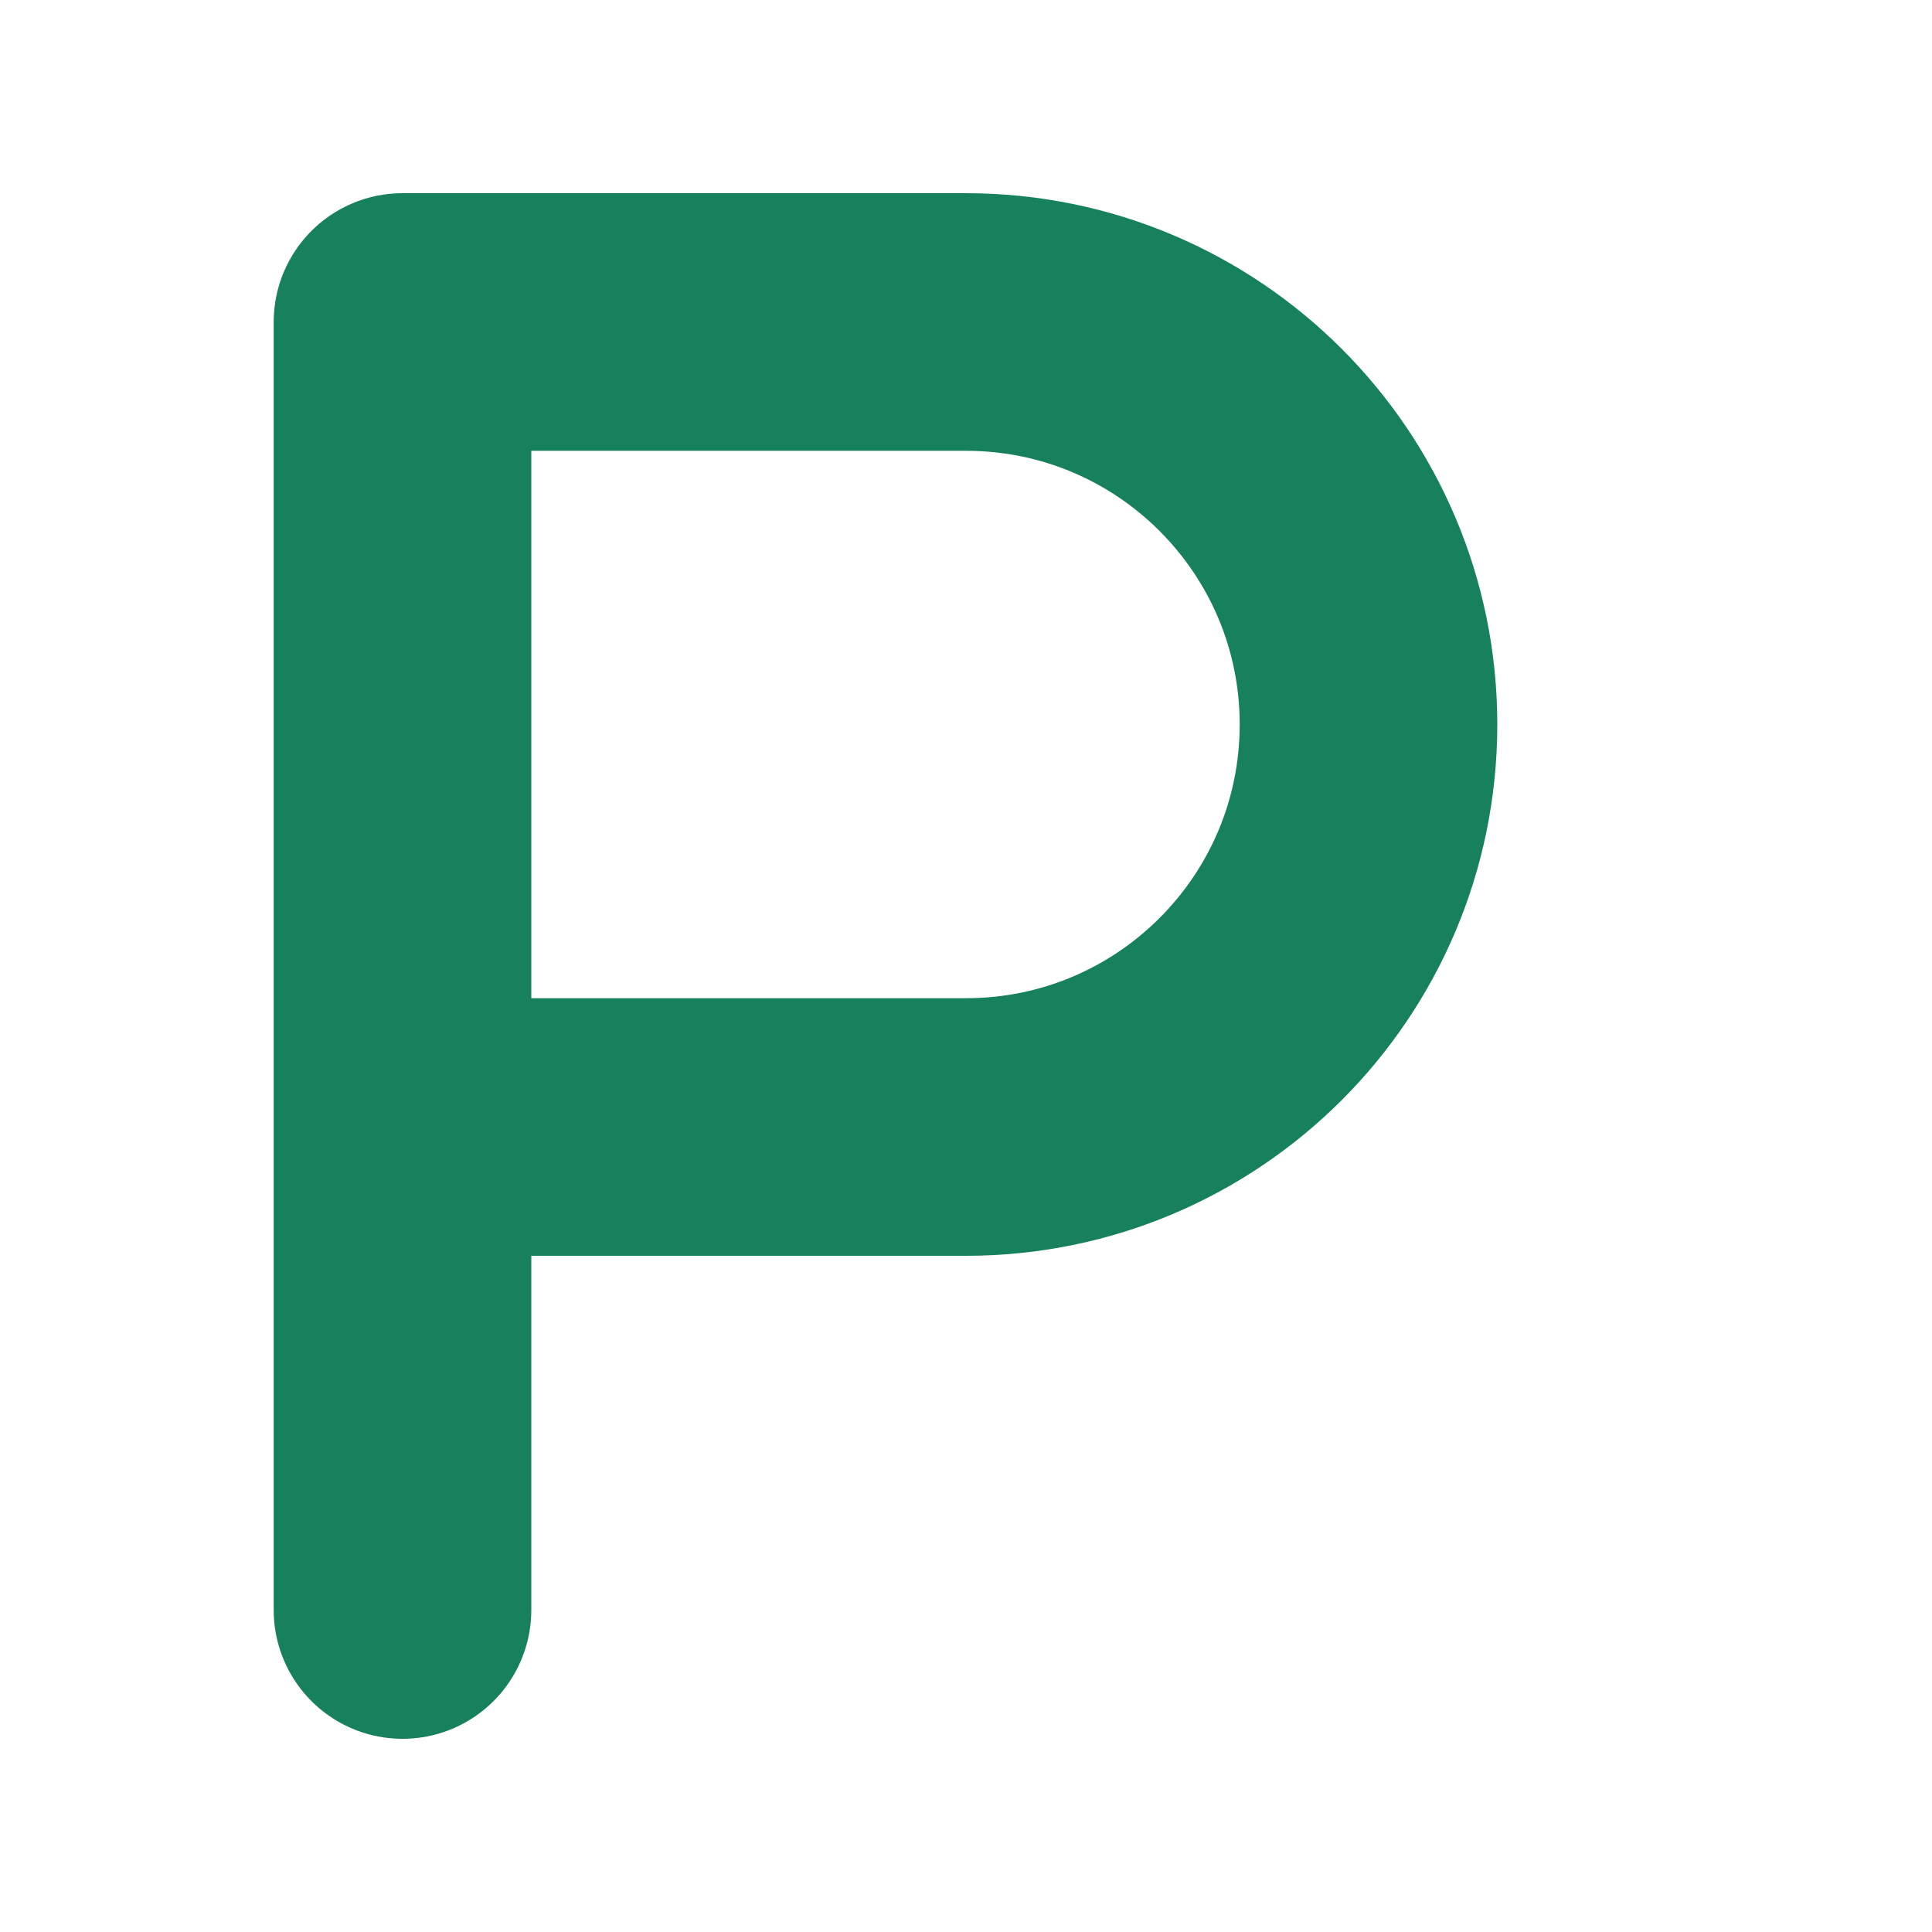
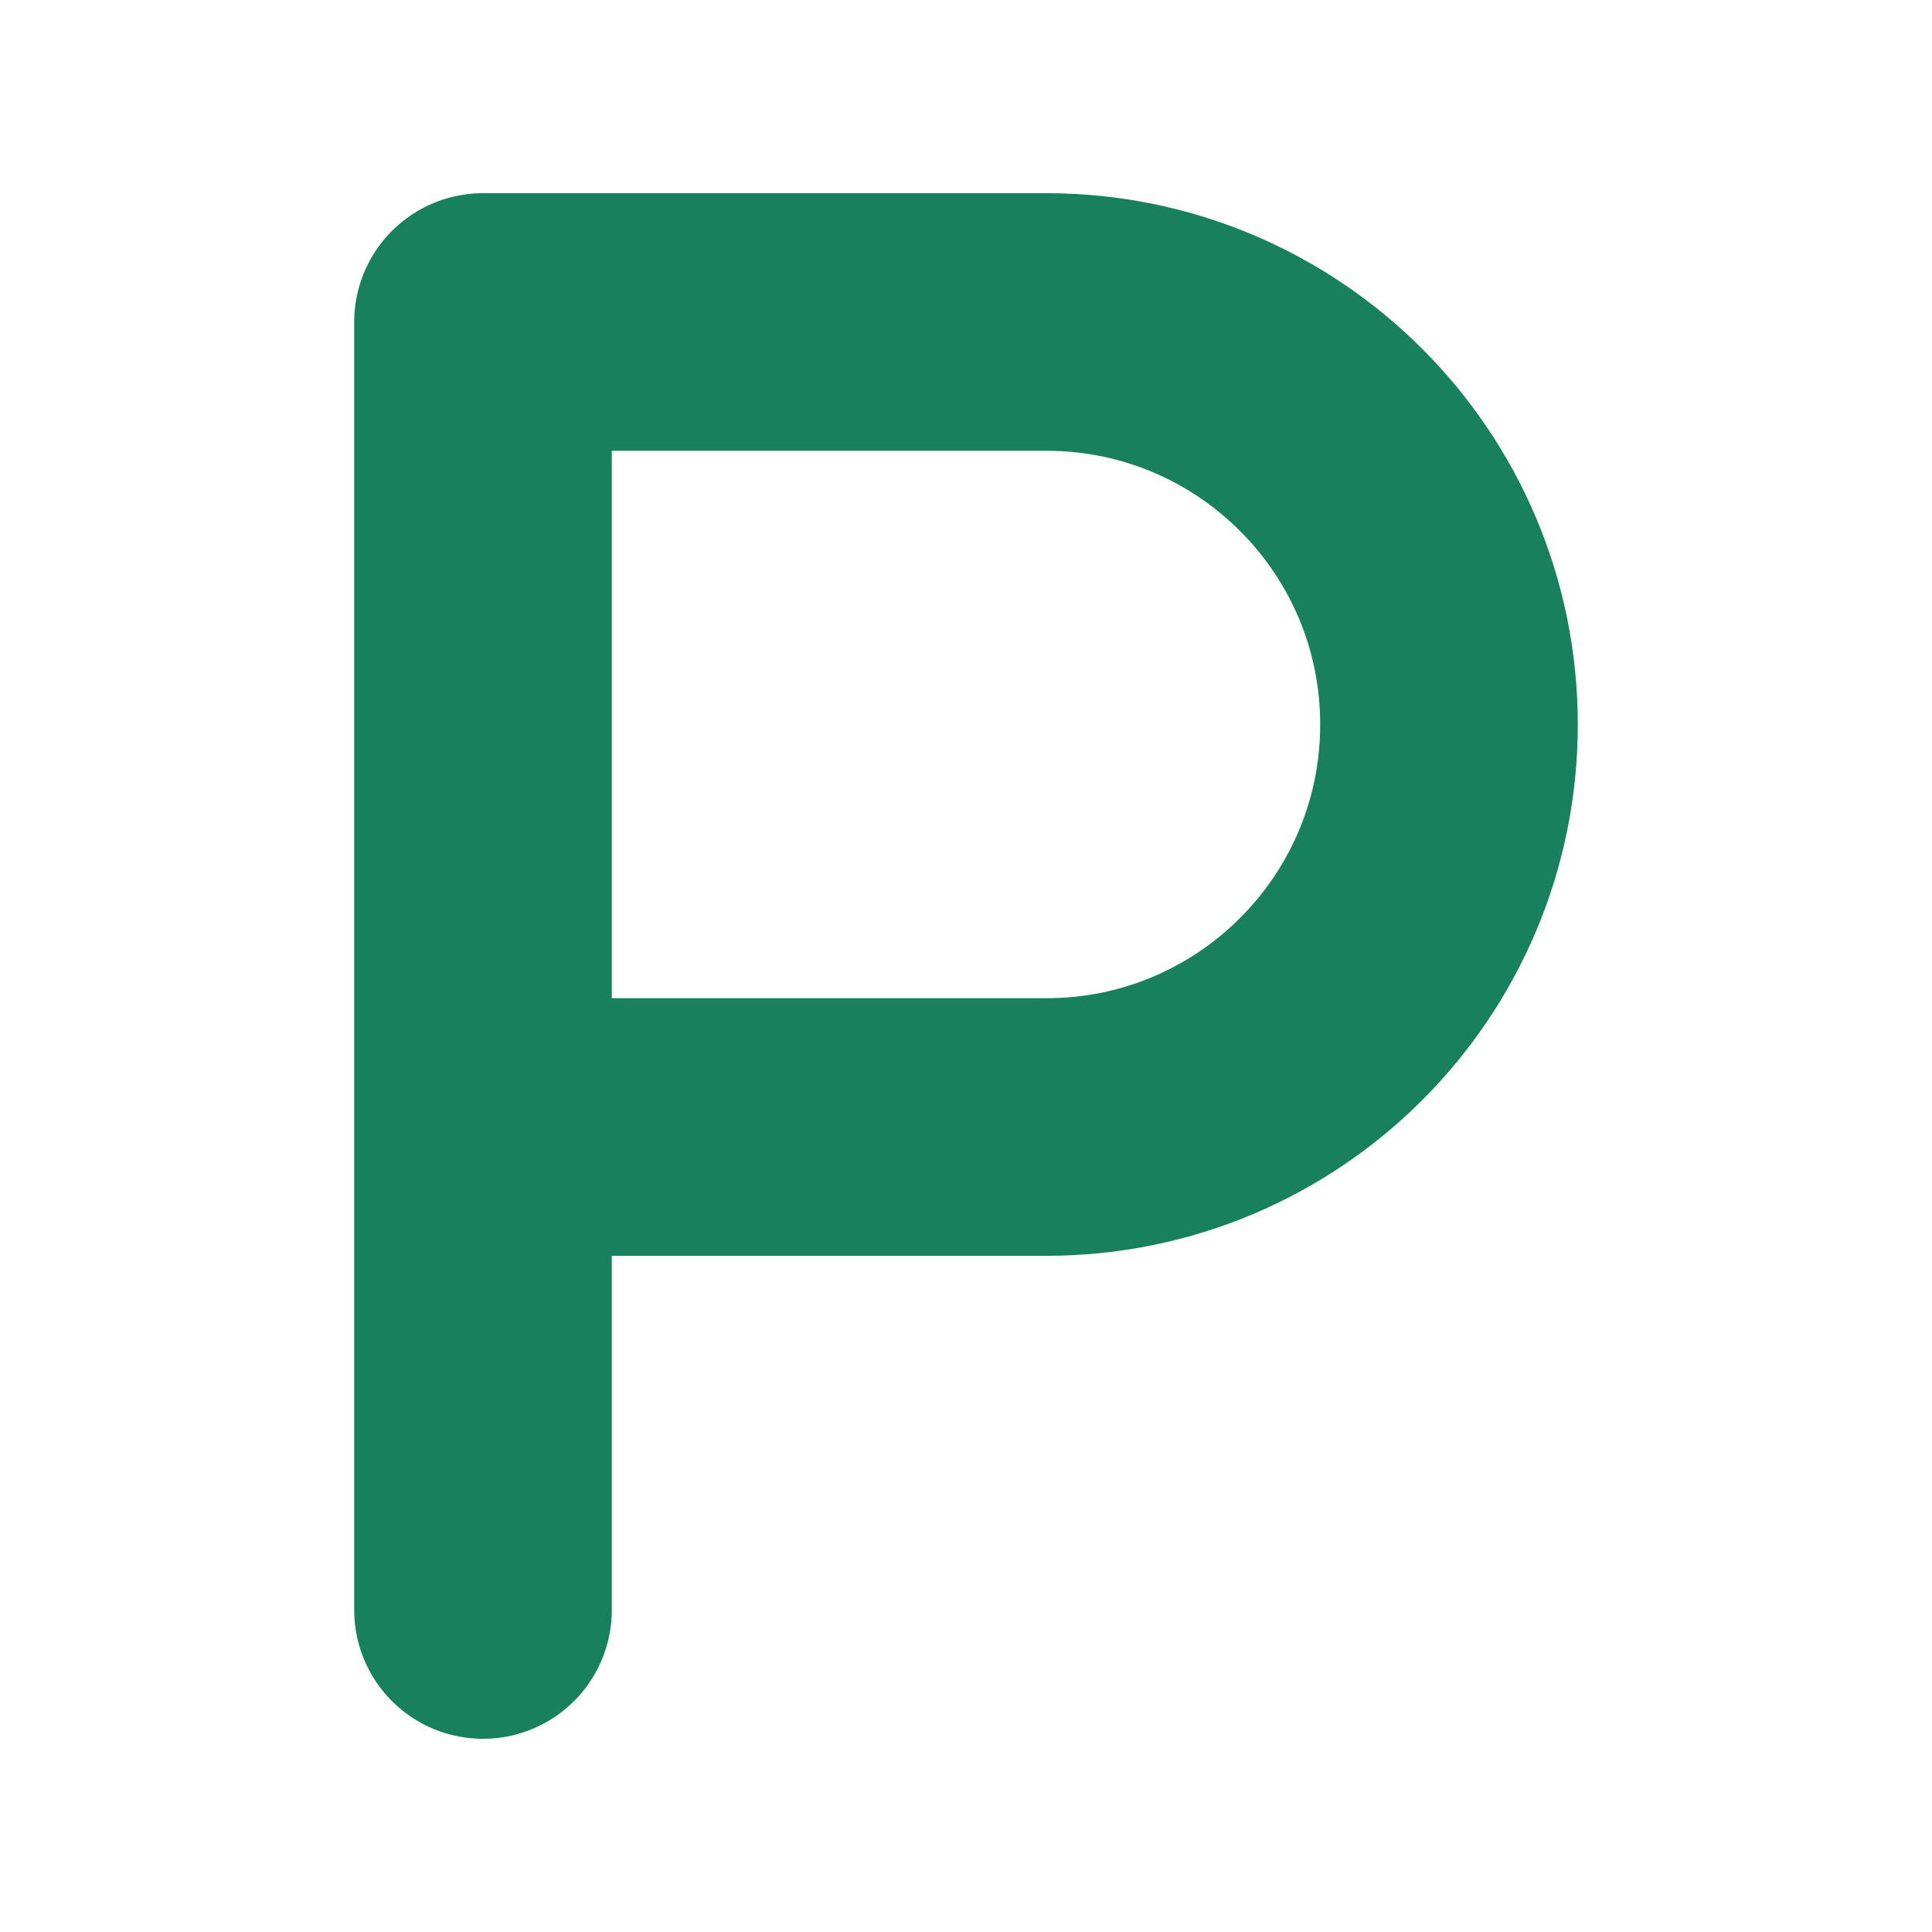
<svg xmlns="http://www.w3.org/2000/svg" viewBox="0 0 24 24" fill="none">
-   <path d="M5 20V4h7a5 5 0 0 1 0 10H5" stroke="#17805C" stroke-width="3.2" stroke-linecap="round" stroke-linejoin="round" />
+   <path d="M6 20V4h7a5 5 0 0 1 0 10H6" stroke="#17805C" stroke-width="3.2" stroke-linecap="round" stroke-linejoin="round" />
</svg>
